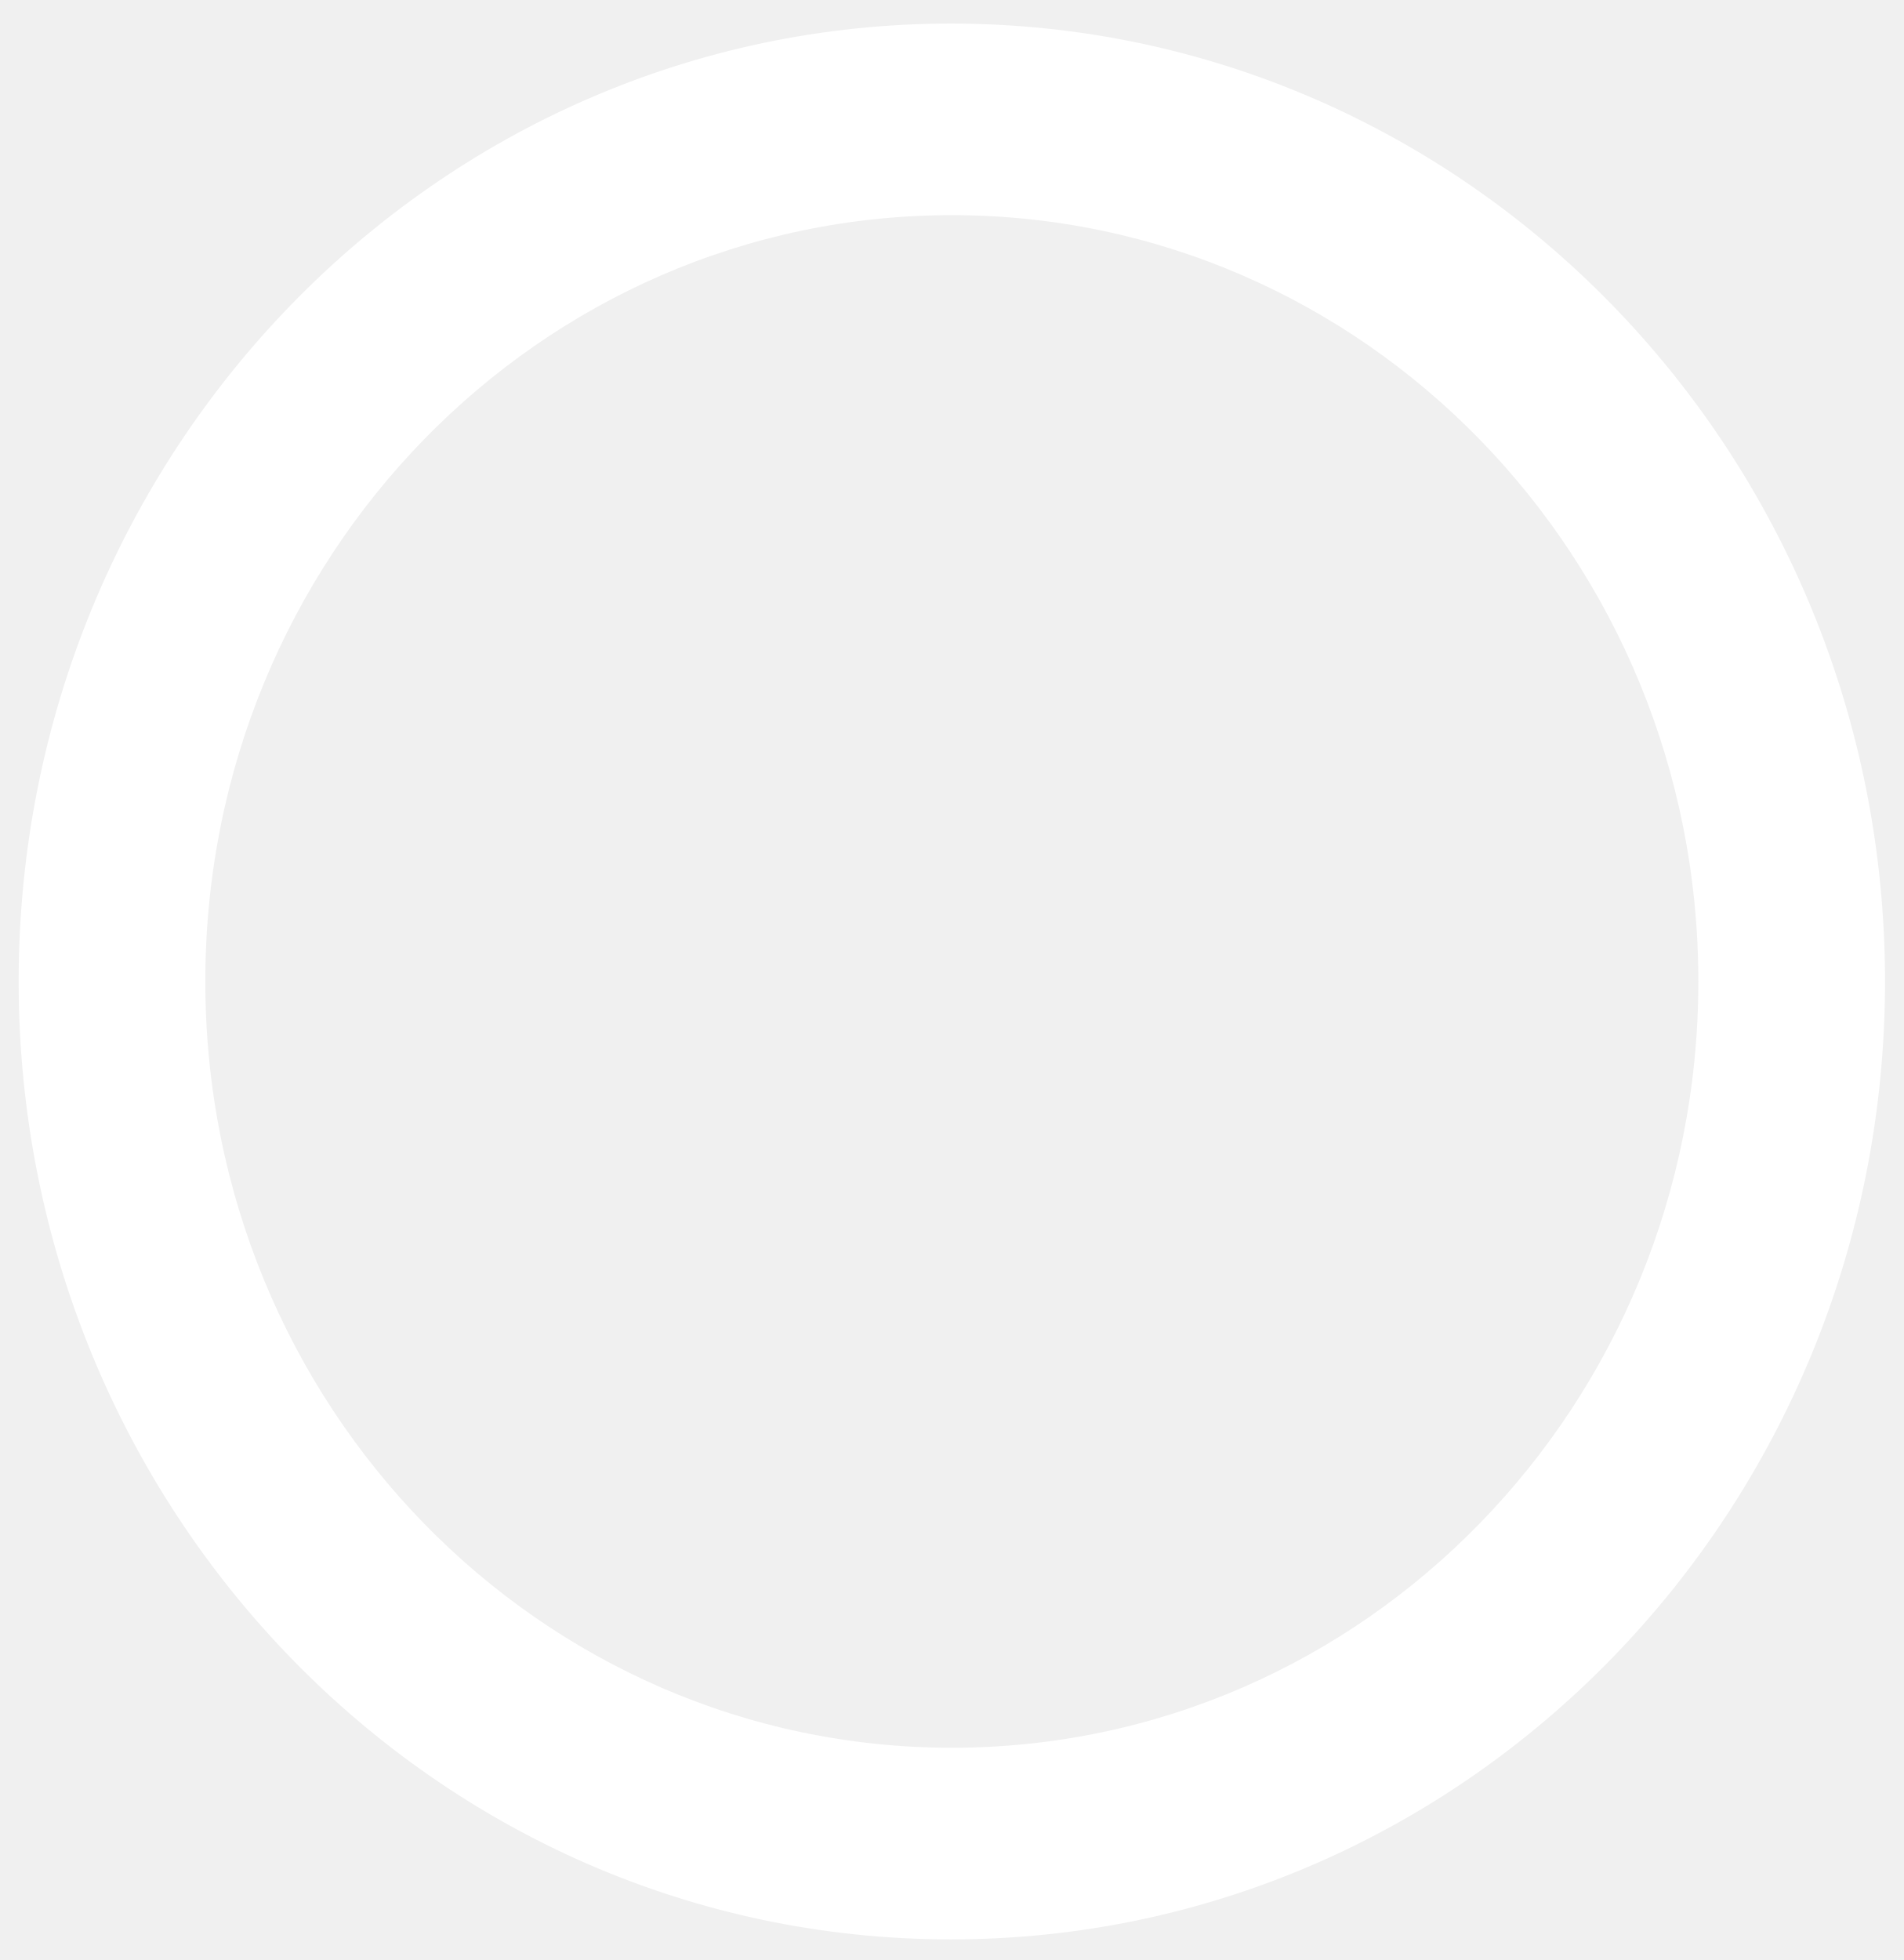
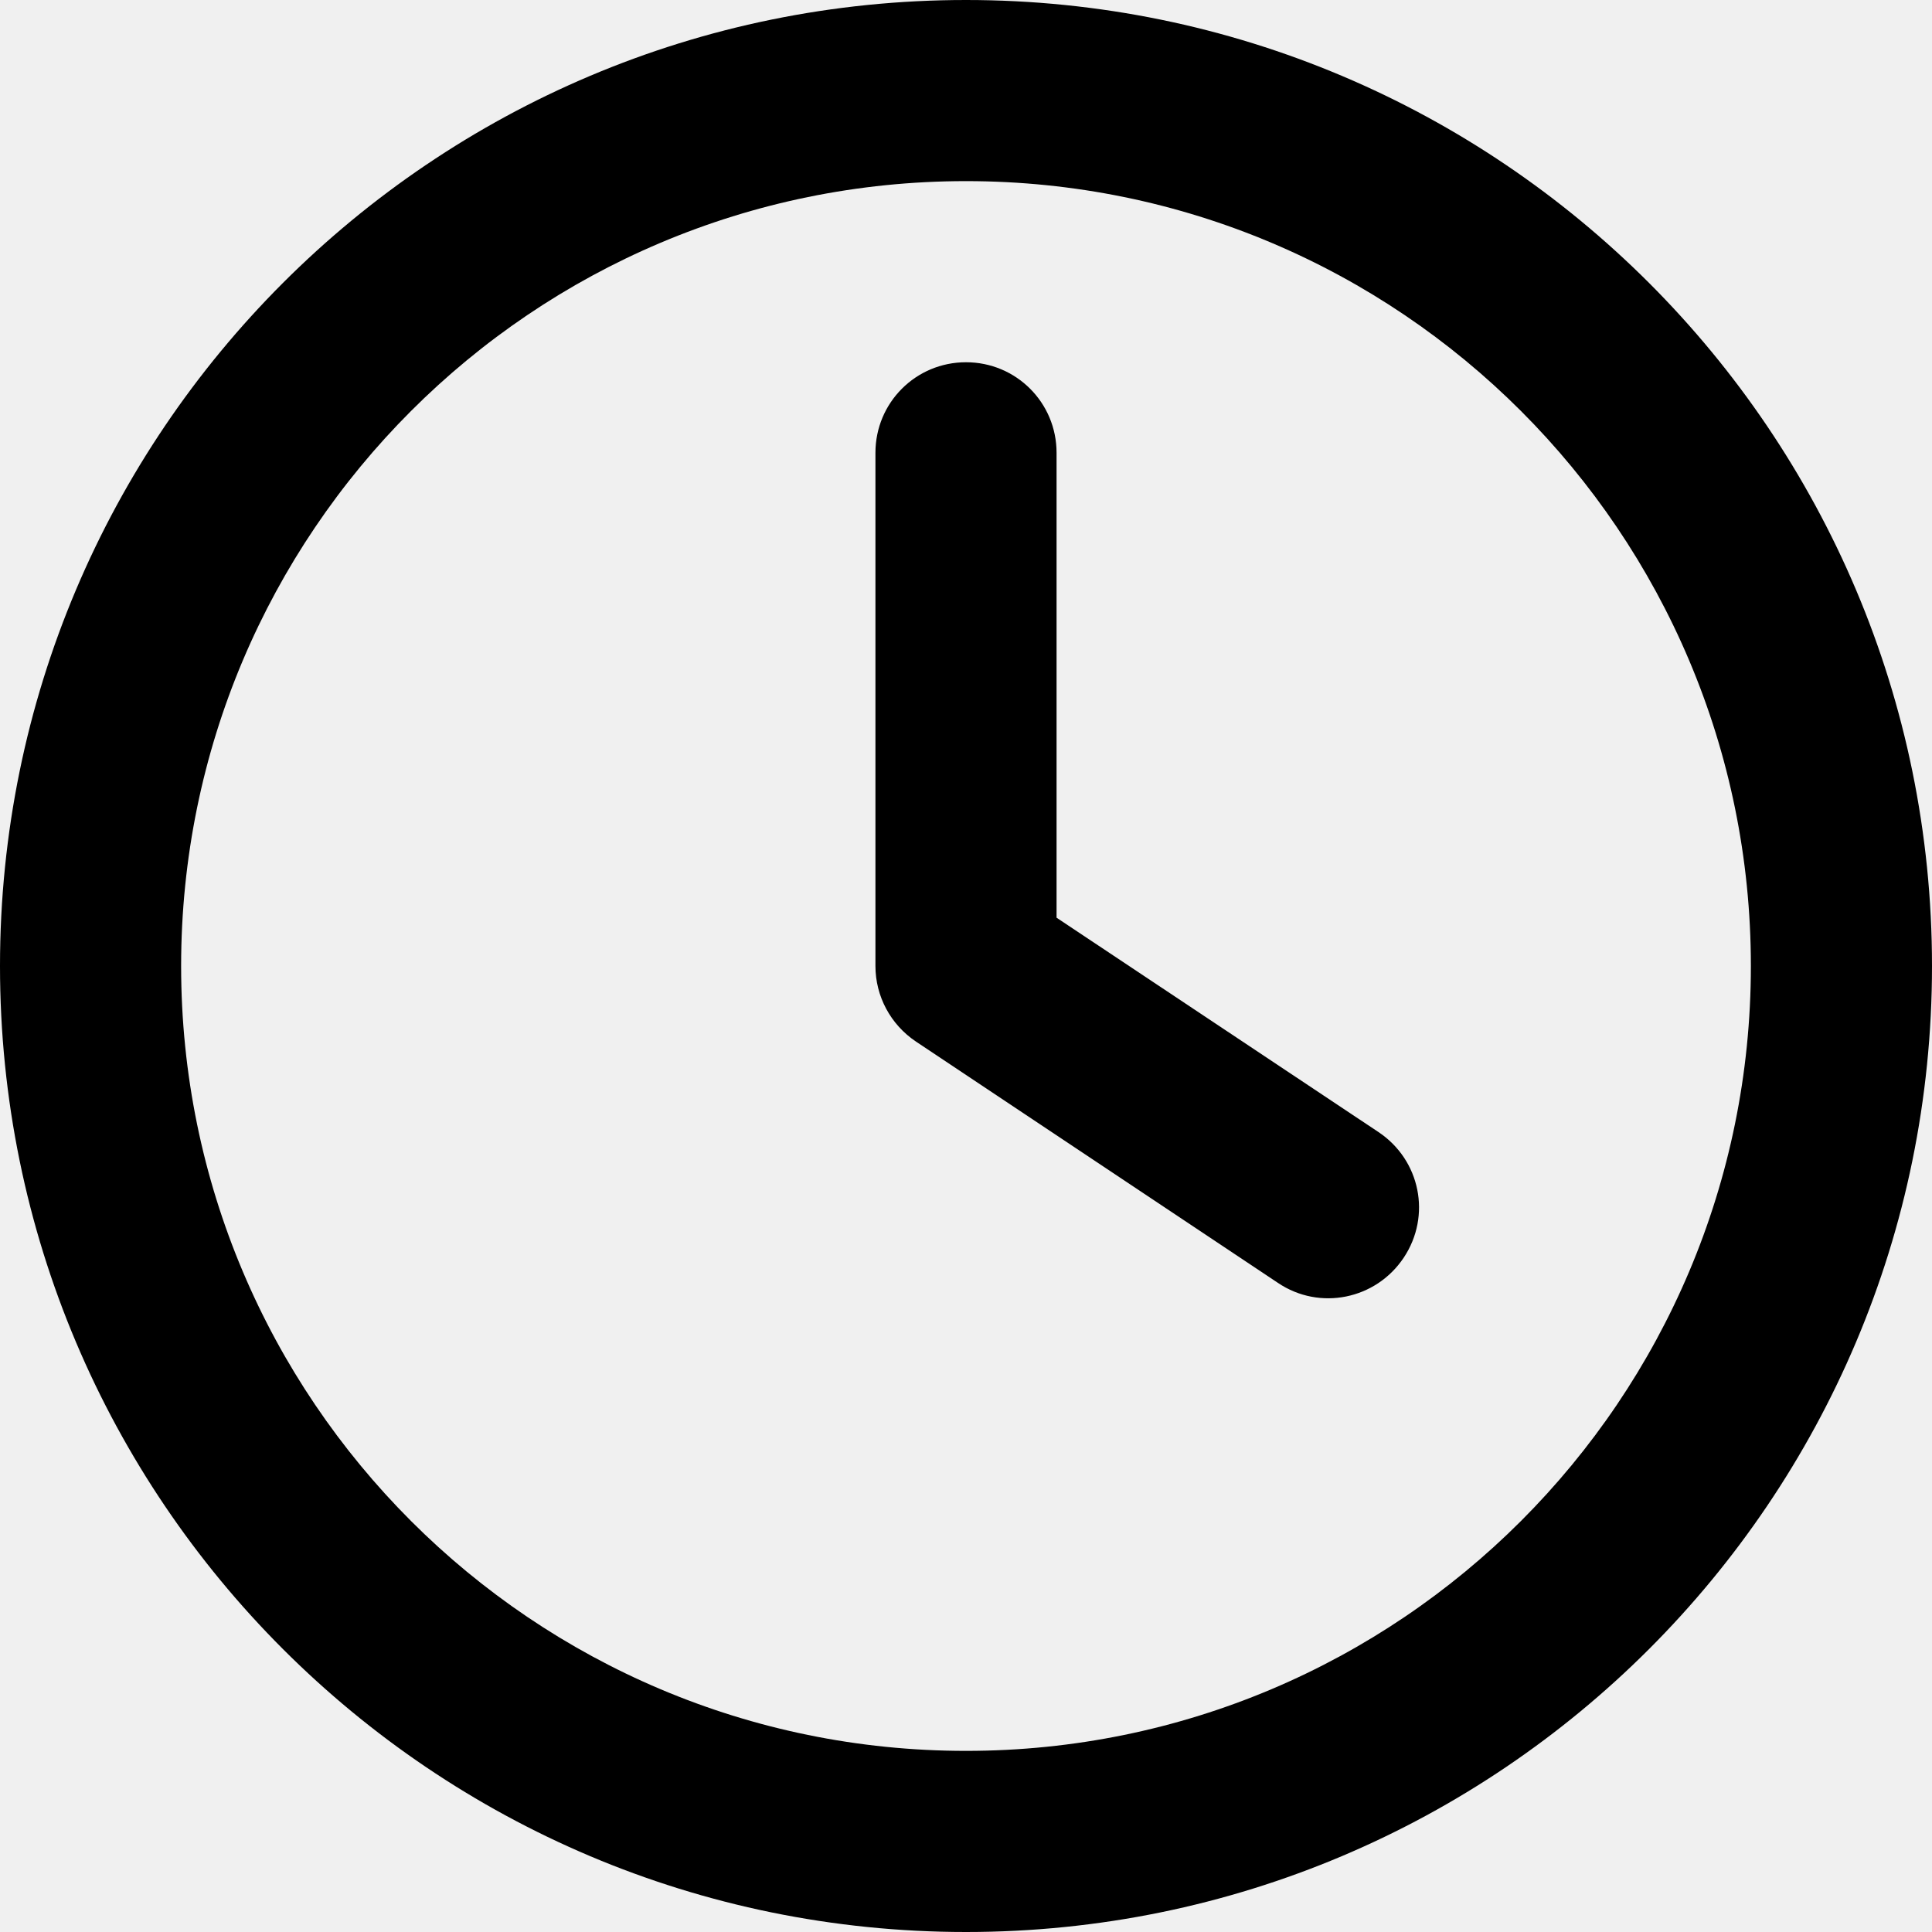
- <svg xmlns="http://www.w3.org/2000/svg" width="34" height="35" viewBox="0 0 34 35" fill="none">
-   <path d="M16.983 0.421C7.783 0.421 0.333 8.084 0.333 17.526C0.333 26.968 7.783 34.632 16.983 34.632C26.2 34.632 33.667 26.968 33.667 17.526C33.667 8.084 26.2 0.421 16.983 0.421ZM17 31.21C9.633 31.21 3.667 25.087 3.667 17.526C3.667 9.966 9.633 3.842 17 3.842C24.367 3.842 30.333 9.966 30.333 17.526C30.333 25.087 24.367 31.21 17 31.21Z" fill="white" />
+ <svg xmlns="http://www.w3.org/2000/svg" viewBox="0 0 512 512">
+   <path d="M464 256A208 208 0 1 1 48 256a208 208 0 1 1 416 0zM0 256a256 256 0 1 0 512 0A256 256 0 1 0 0 256zM232 120V256c0 8 4 15.5 10.7 20l96 64c11 7.4 25.9 4.4 33.3-6.7s4.4-25.9-6.7-33.3L280 243.2V120c0-13.3-10.7-24-24-24s-24 10.7-24 24z" />
</svg>
